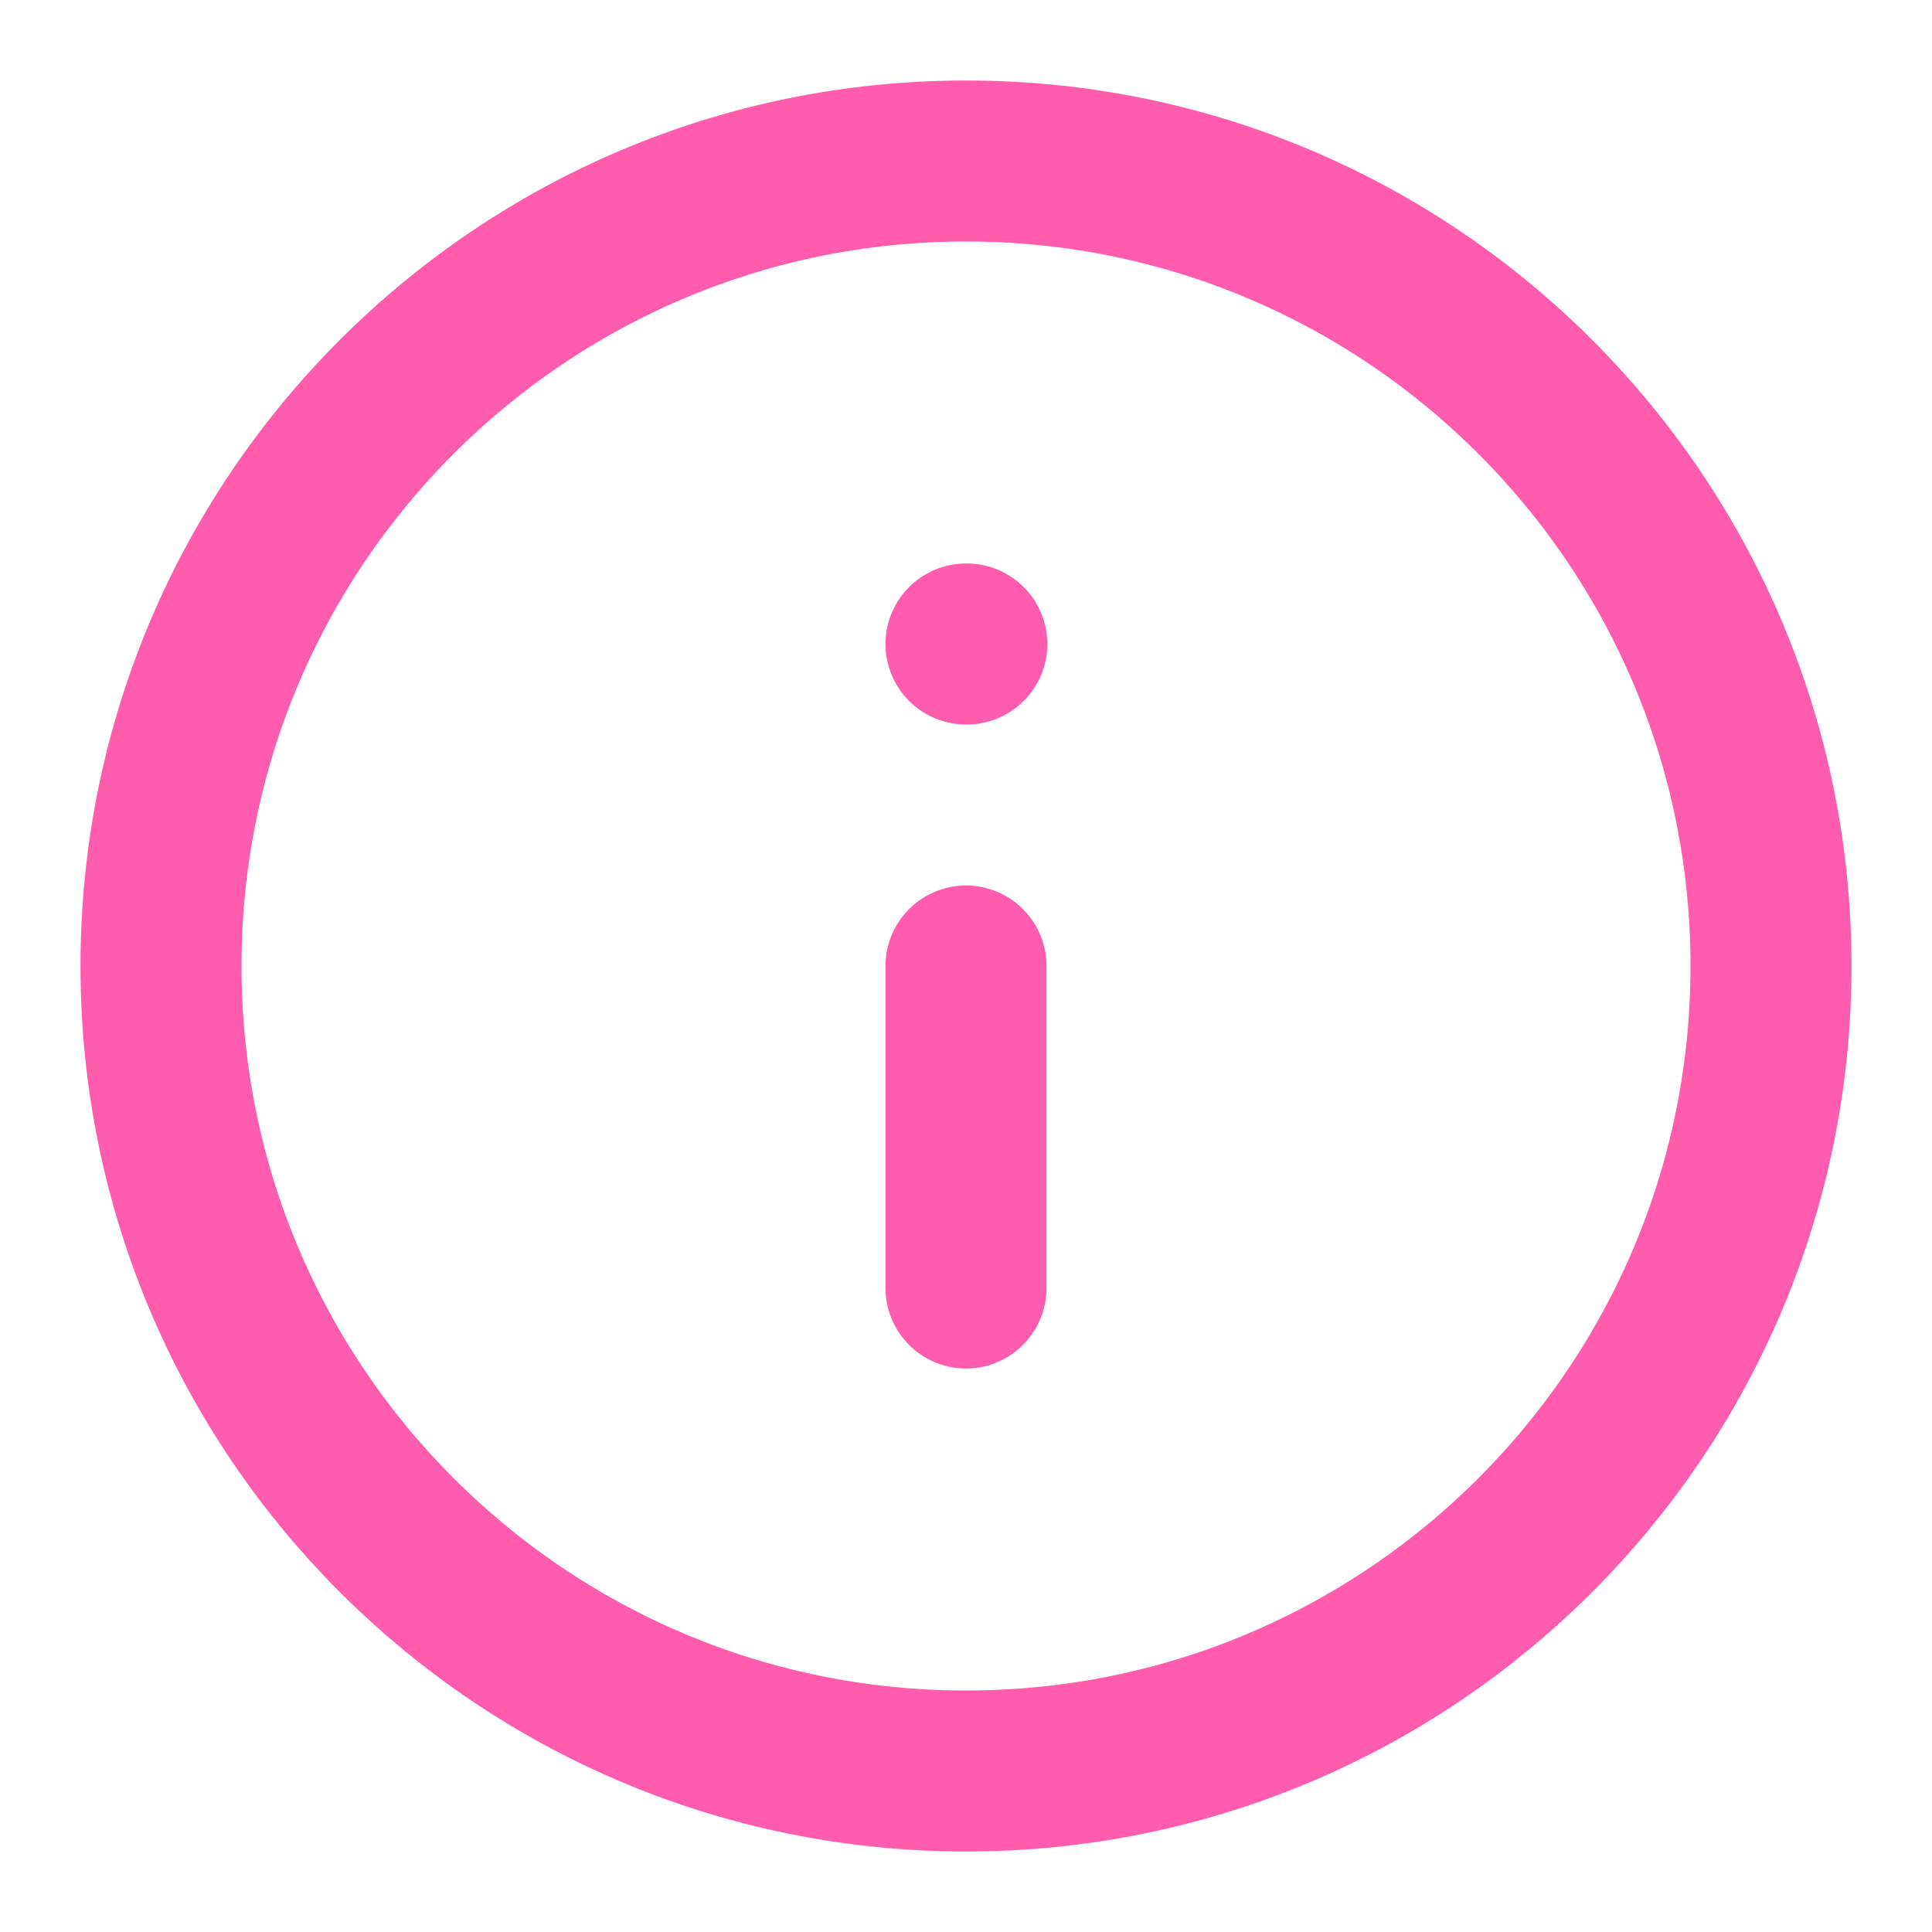
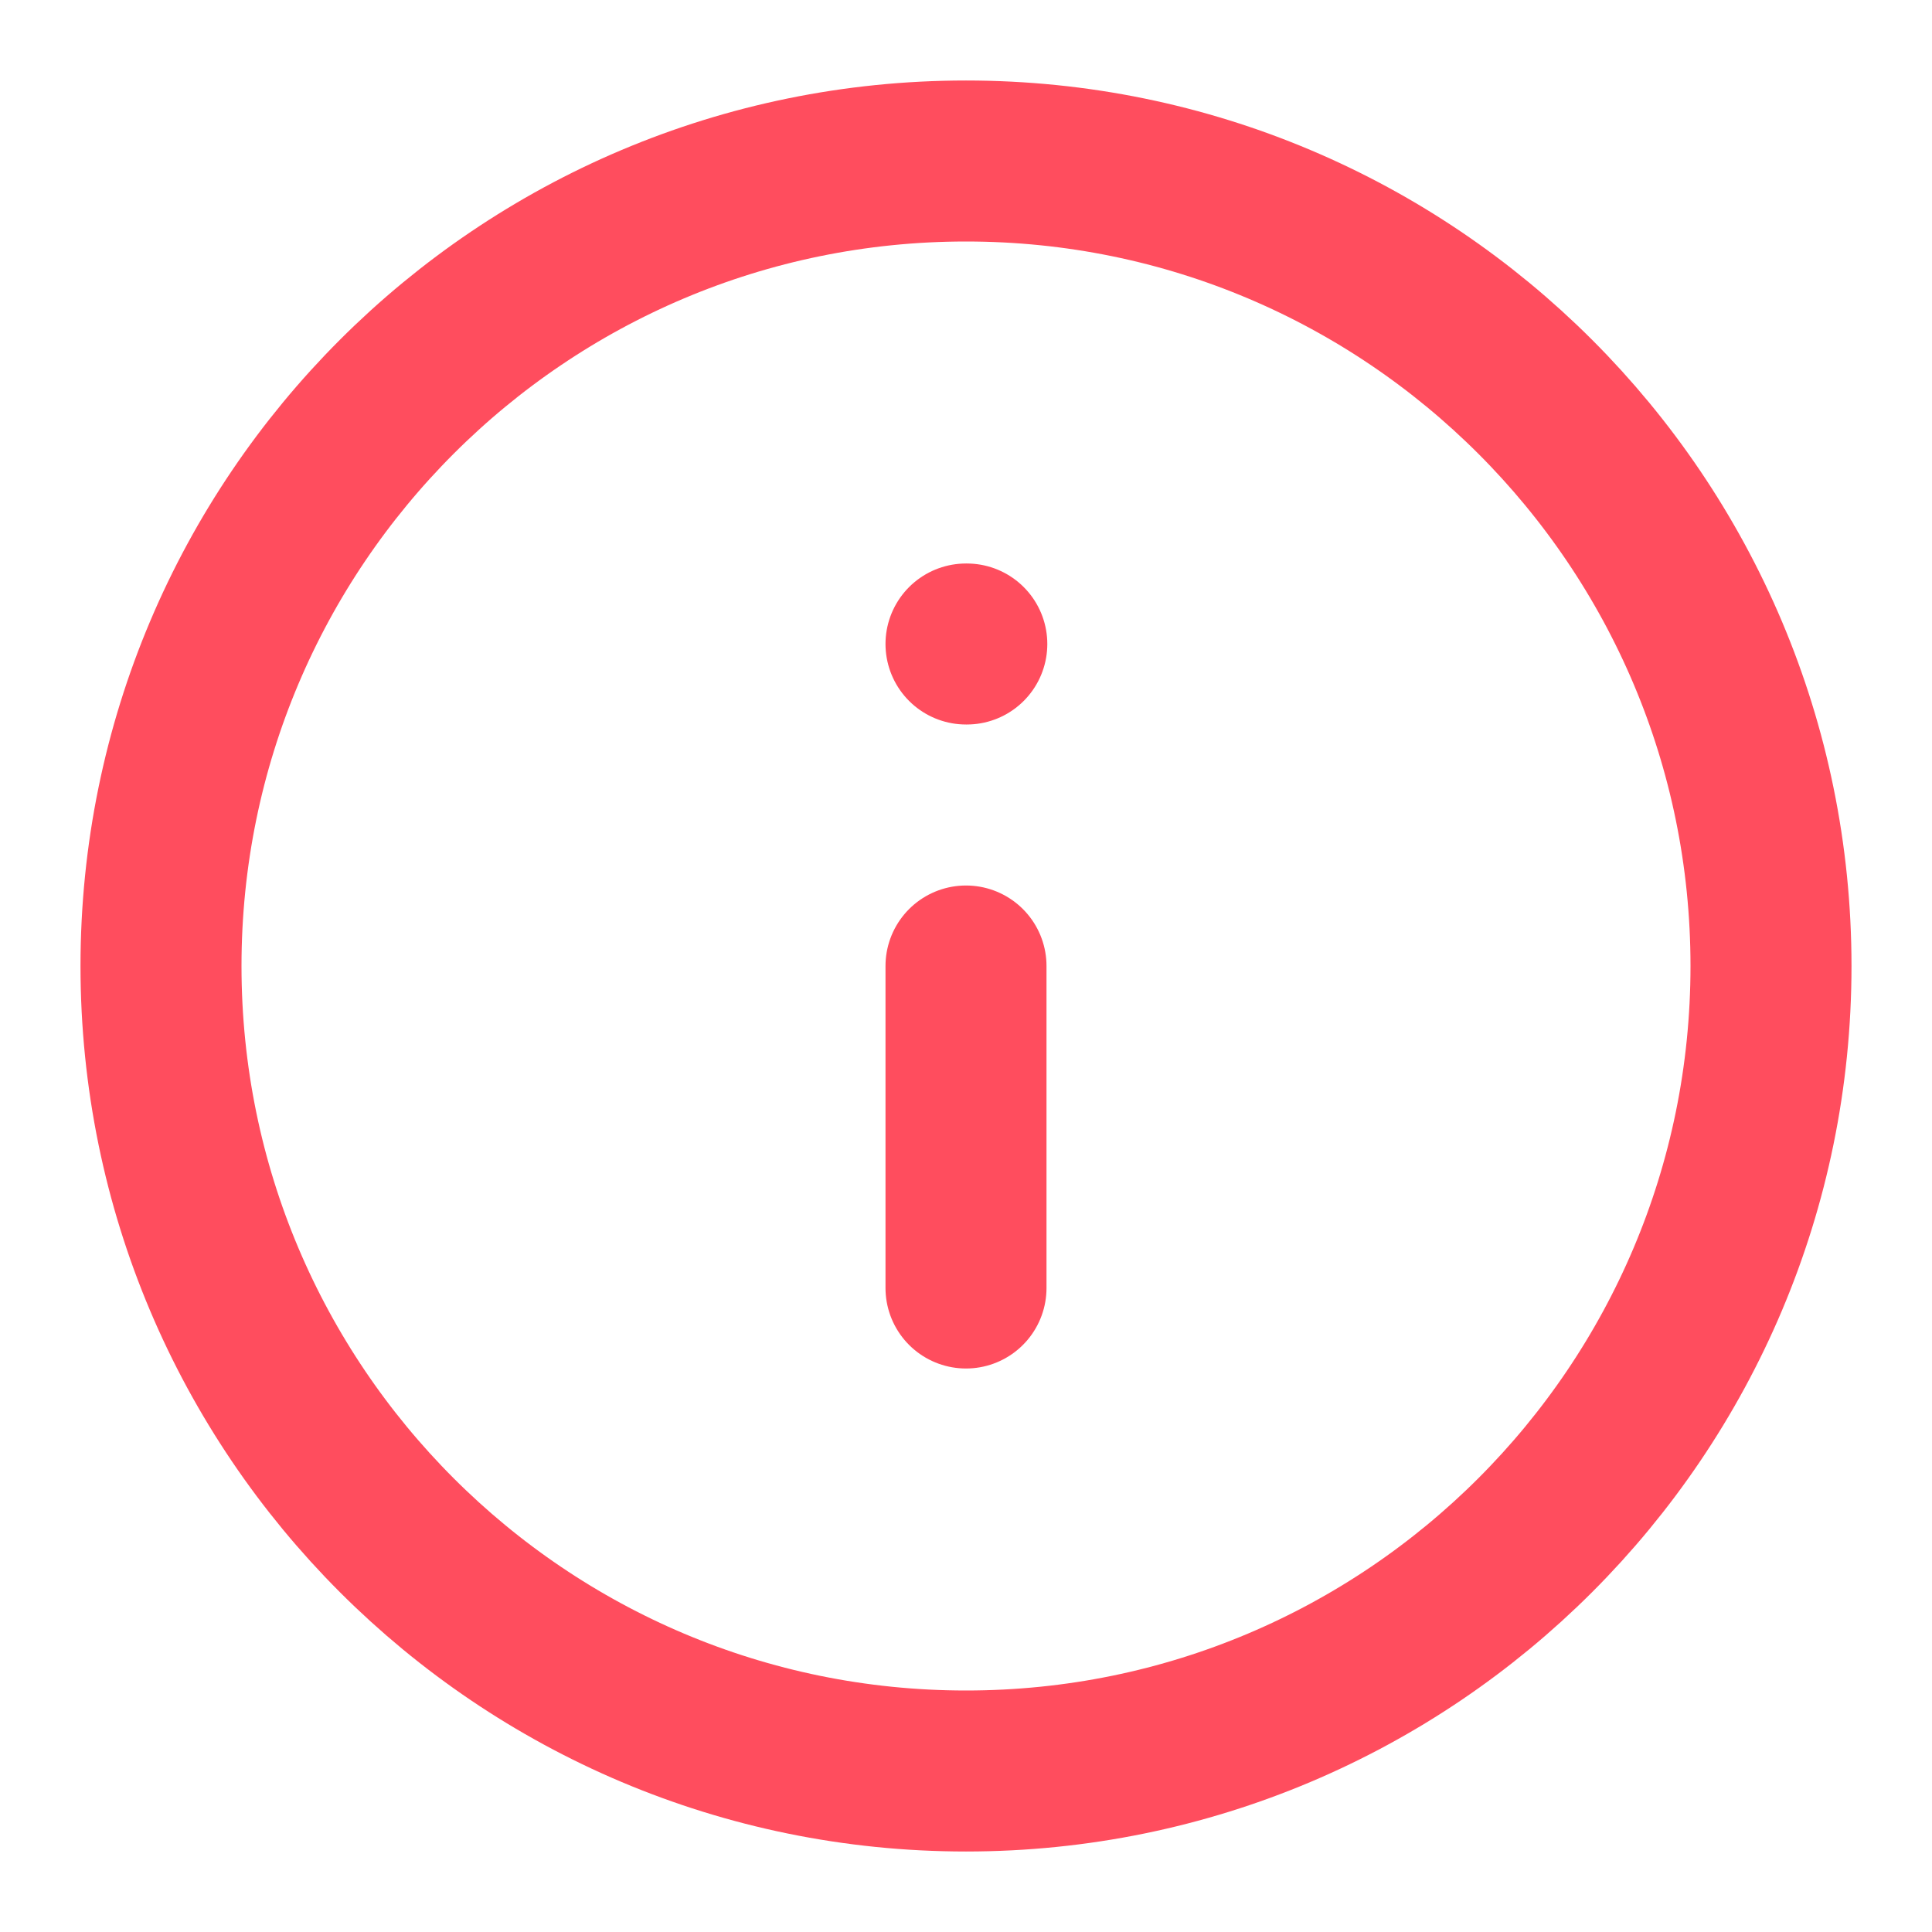
- <svg xmlns="http://www.w3.org/2000/svg" width="24" height="24" viewBox="0 0 24 24" fill="none" stroke="#ff5cad" stroke-width="2" stroke-linecap="round" stroke-linejoin="round" class="lucide lucide-info-icon lucide-info">
+ <svg xmlns="http://www.w3.org/2000/svg" width="24" height="24" viewBox="0 0 24 24" fill="none" stroke="#ff4d5e" stroke-width="2" stroke-linecap="round" stroke-linejoin="round" class="lucide lucide-info-icon lucide-info">
  <circle cx="12" cy="12" r="10" />
  <path d="M12 16v-4" />
  <path d="M12 8h.01" />
</svg>
